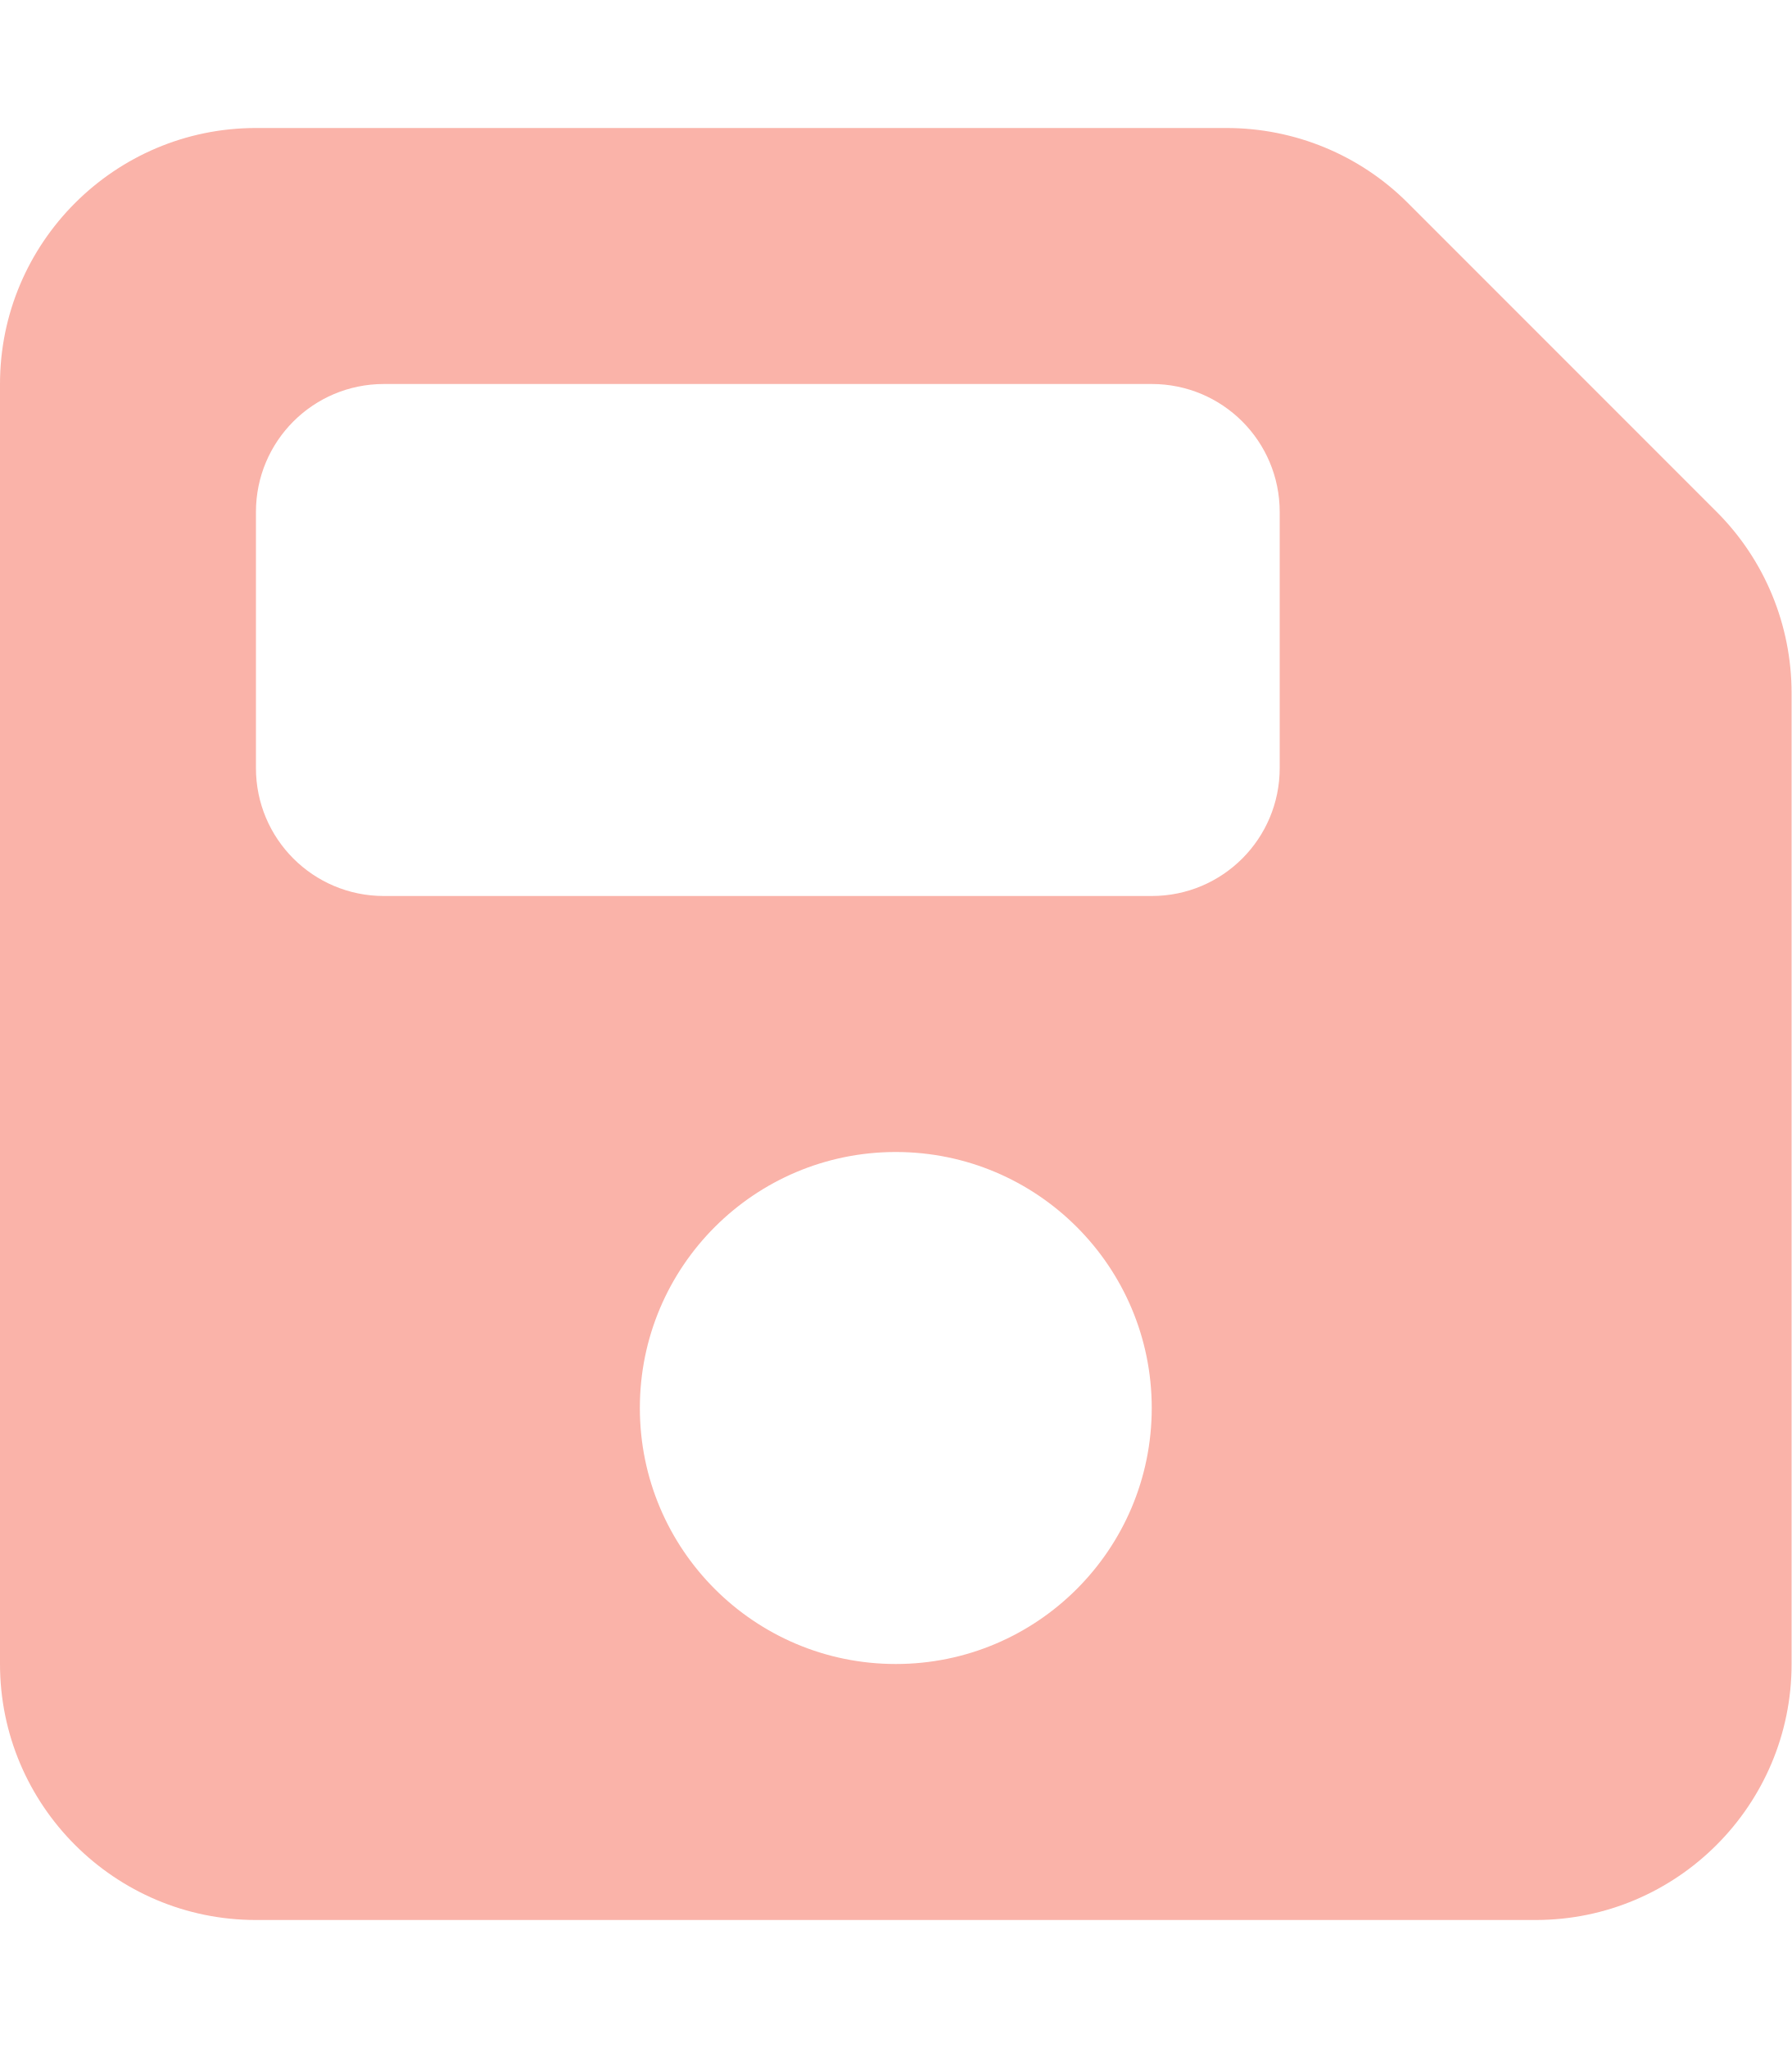
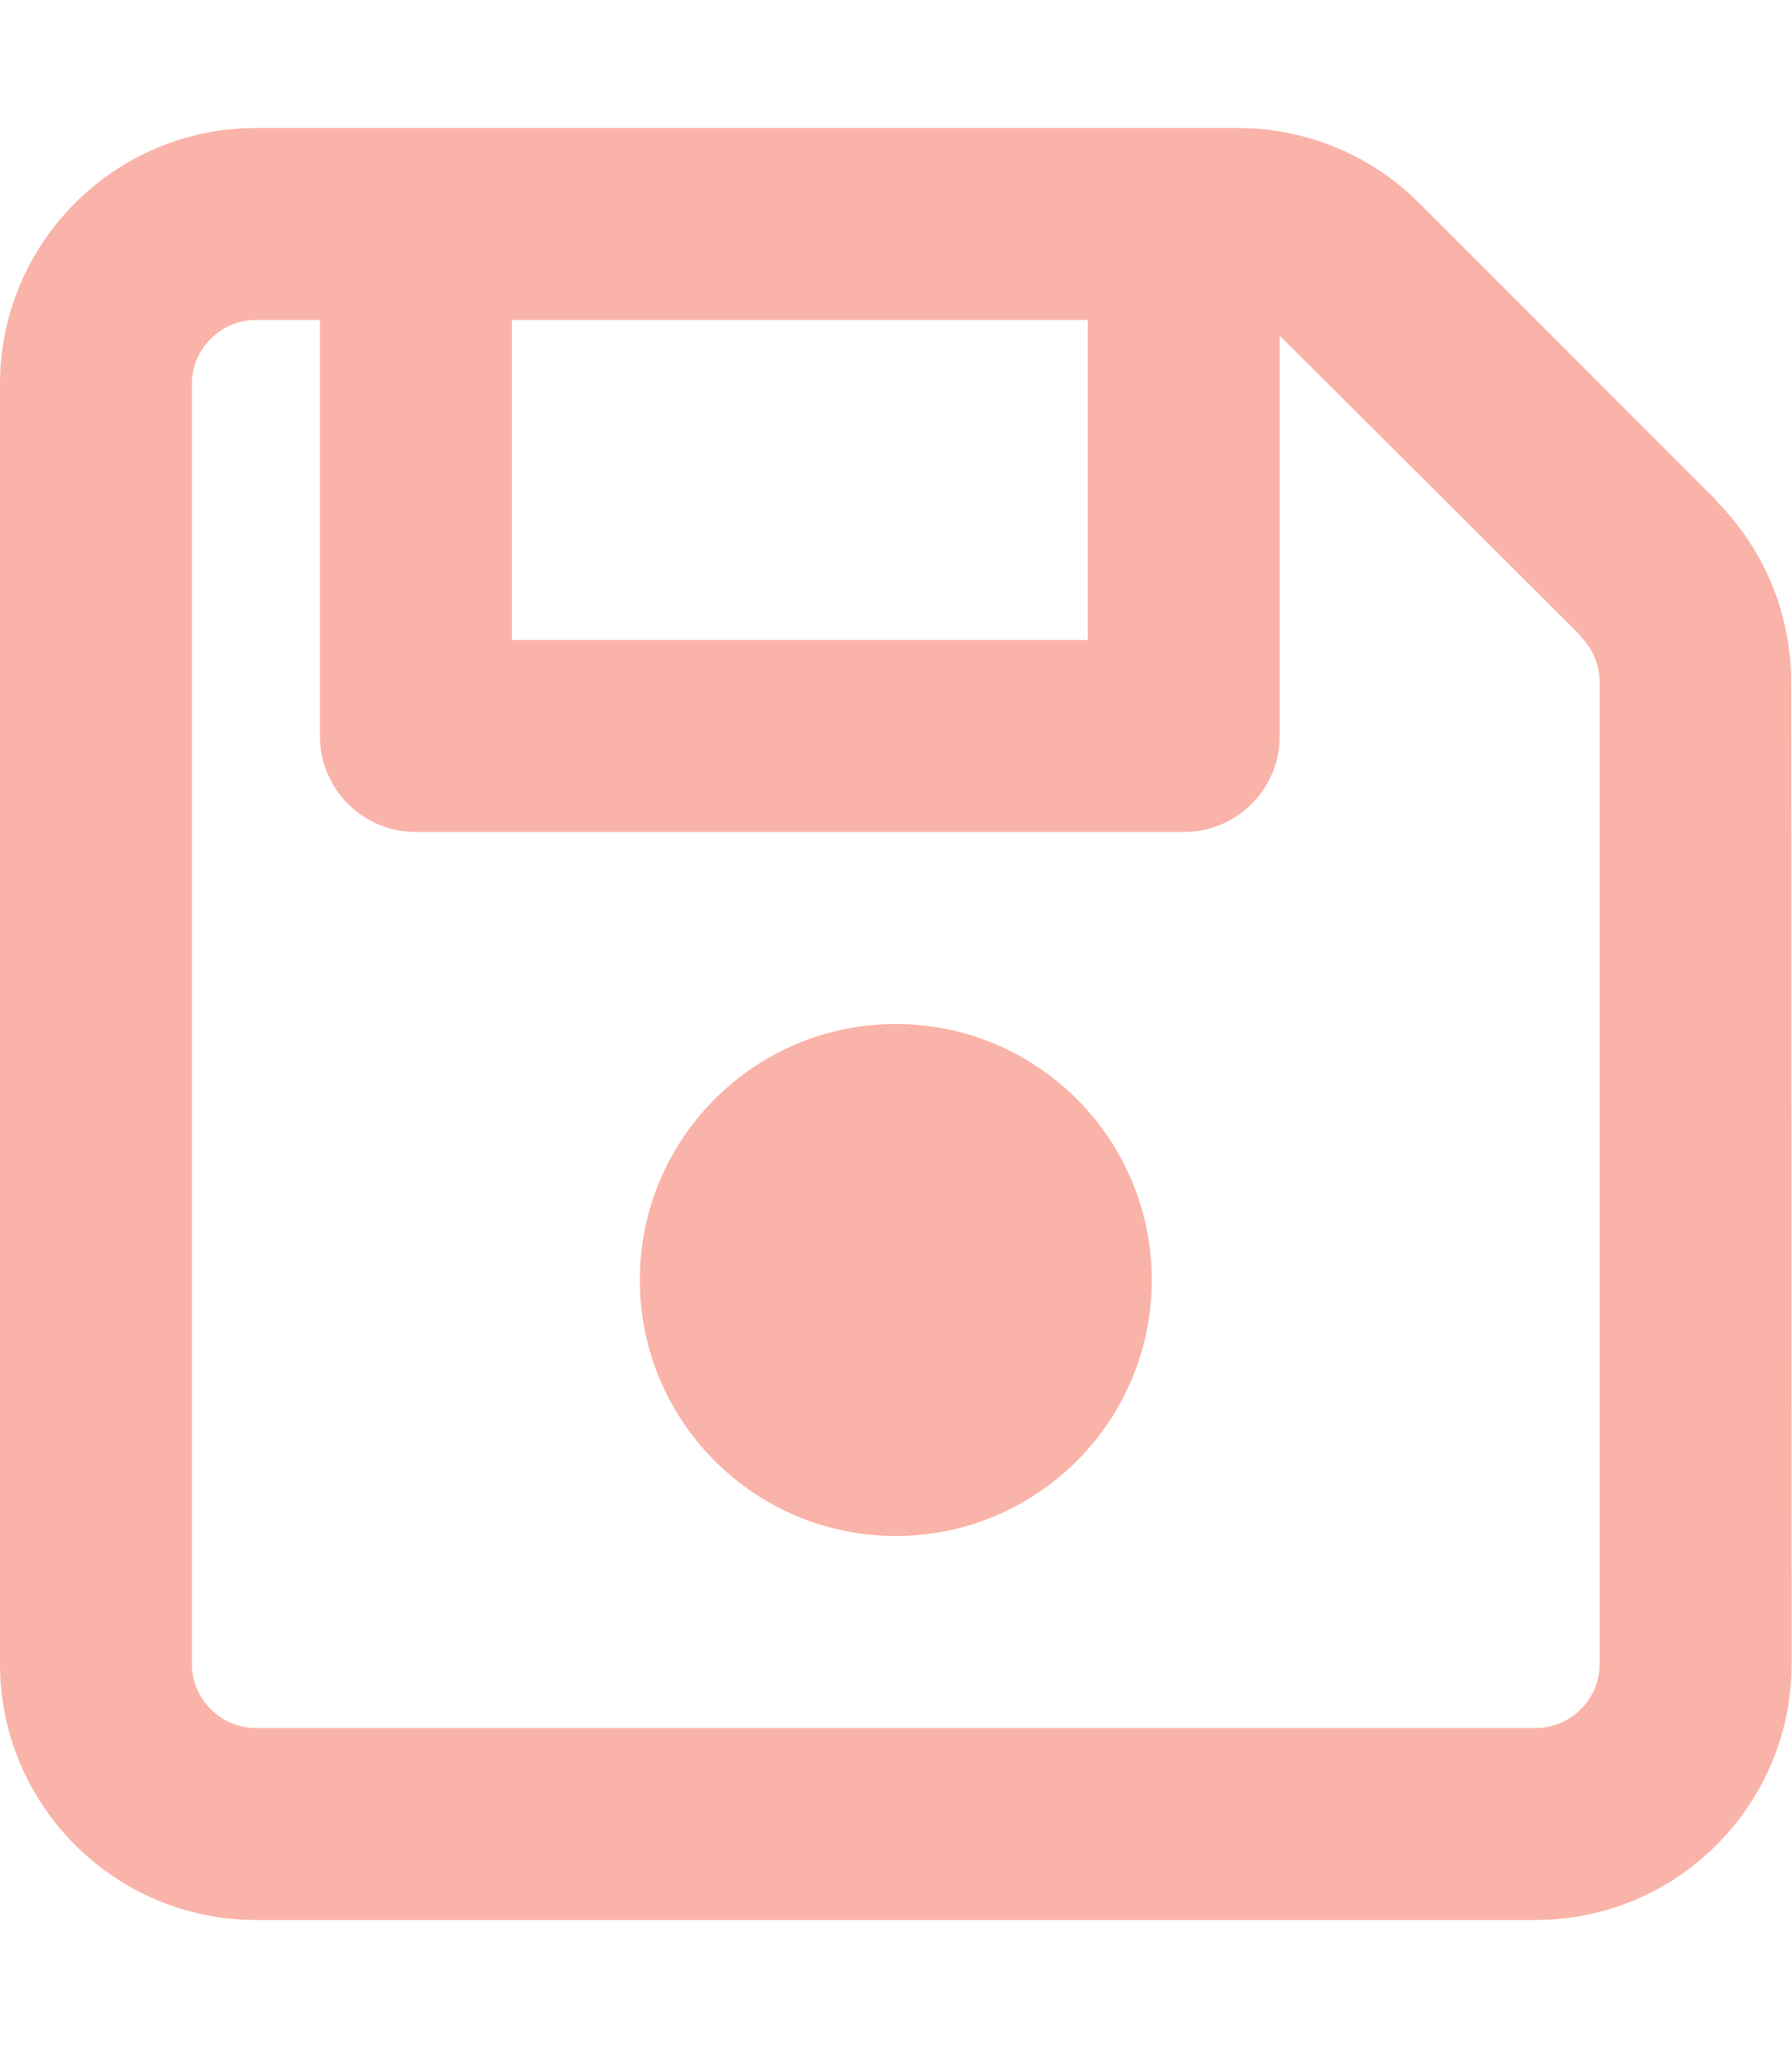
<svg xmlns="http://www.w3.org/2000/svg" viewBox="0 0 448 512">
-   <path fill="#FAB3A9" d="M64 32C28.7 32 0 60.7 0 96L0 416c0 35.3 28.7 64 64 64l320 0c35.3 0 64-28.7 64-64l0-242.7c0-17-6.7-33.3-18.7-45.3L352 50.7C340 38.7 323.7 32 306.7 32L64 32zm0 96c0-17.7 14.3-32 32-32l192 0c17.7 0 32 14.3 32 32l0 64c0 17.7-14.3 32-32 32L96 224c-17.7 0-32-14.3-32-32l0-64zM224 288a64 64 0 1 1 0 128 64 64 0 1 1 0-128z" />
+   <path fill="#FAB3A9" d="M48 96l0 320c0 8.8 7.2 16 16 16l320 0c8.8 0 16-7.2 16-16l0-245.5c0-4.2-1.7-8.3-4.7-11.3l33.9-33.9c12 12 18.7 28.3 18.7 45.3L448 416c0 35.3-28.7 64-64 64L64 480c-35.3 0-64-28.7-64-64L0 96C0 60.7 28.7 32 64 32l245.5 0c17 0 33.3 6.7 45.3 18.7l74.5 74.5-33.9 33.9L320.8 84.7c-.3-.3-.5-.5-.8-.8L320 184c0 13.3-10.7 24-24 24l-192 0c-13.3 0-24-10.7-24-24L80 80 64 80c-8.8 0-16 7.2-16 16zm80-16l0 80 144 0 0-80L128 80zm32 240a64 64 0 1 1 128 0 64 64 0 1 1 -128 0z" />
</svg>
